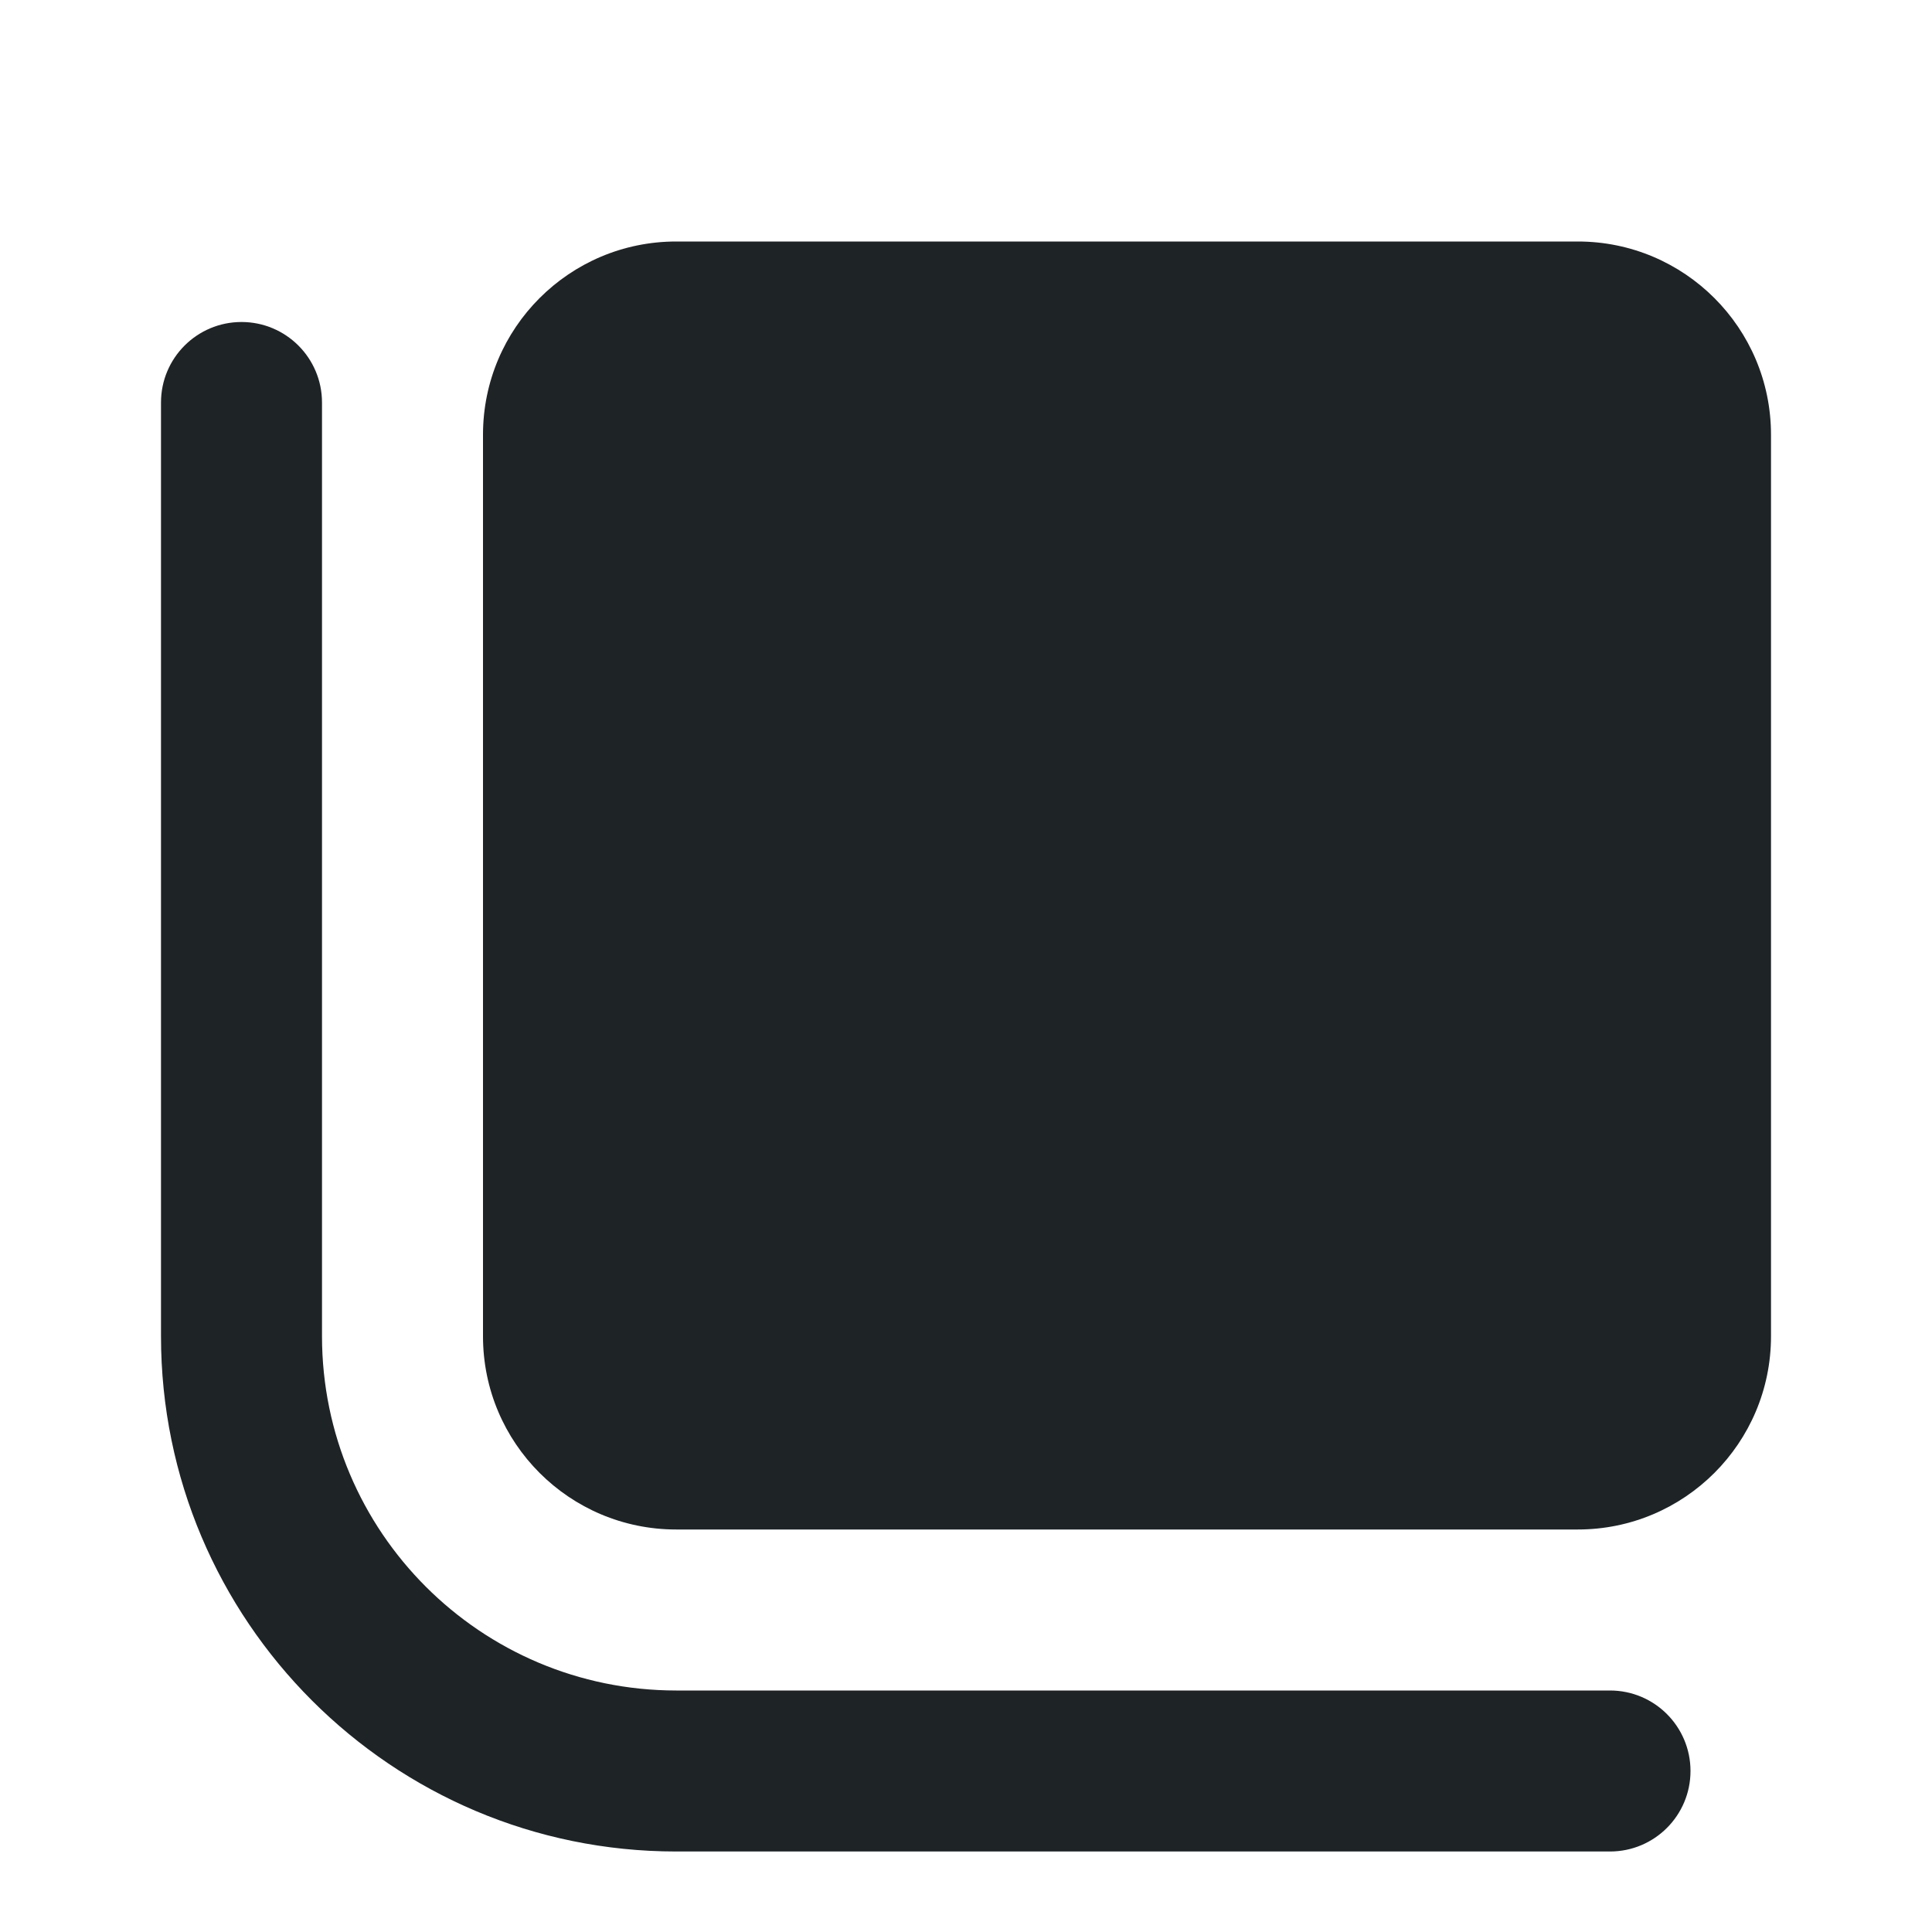
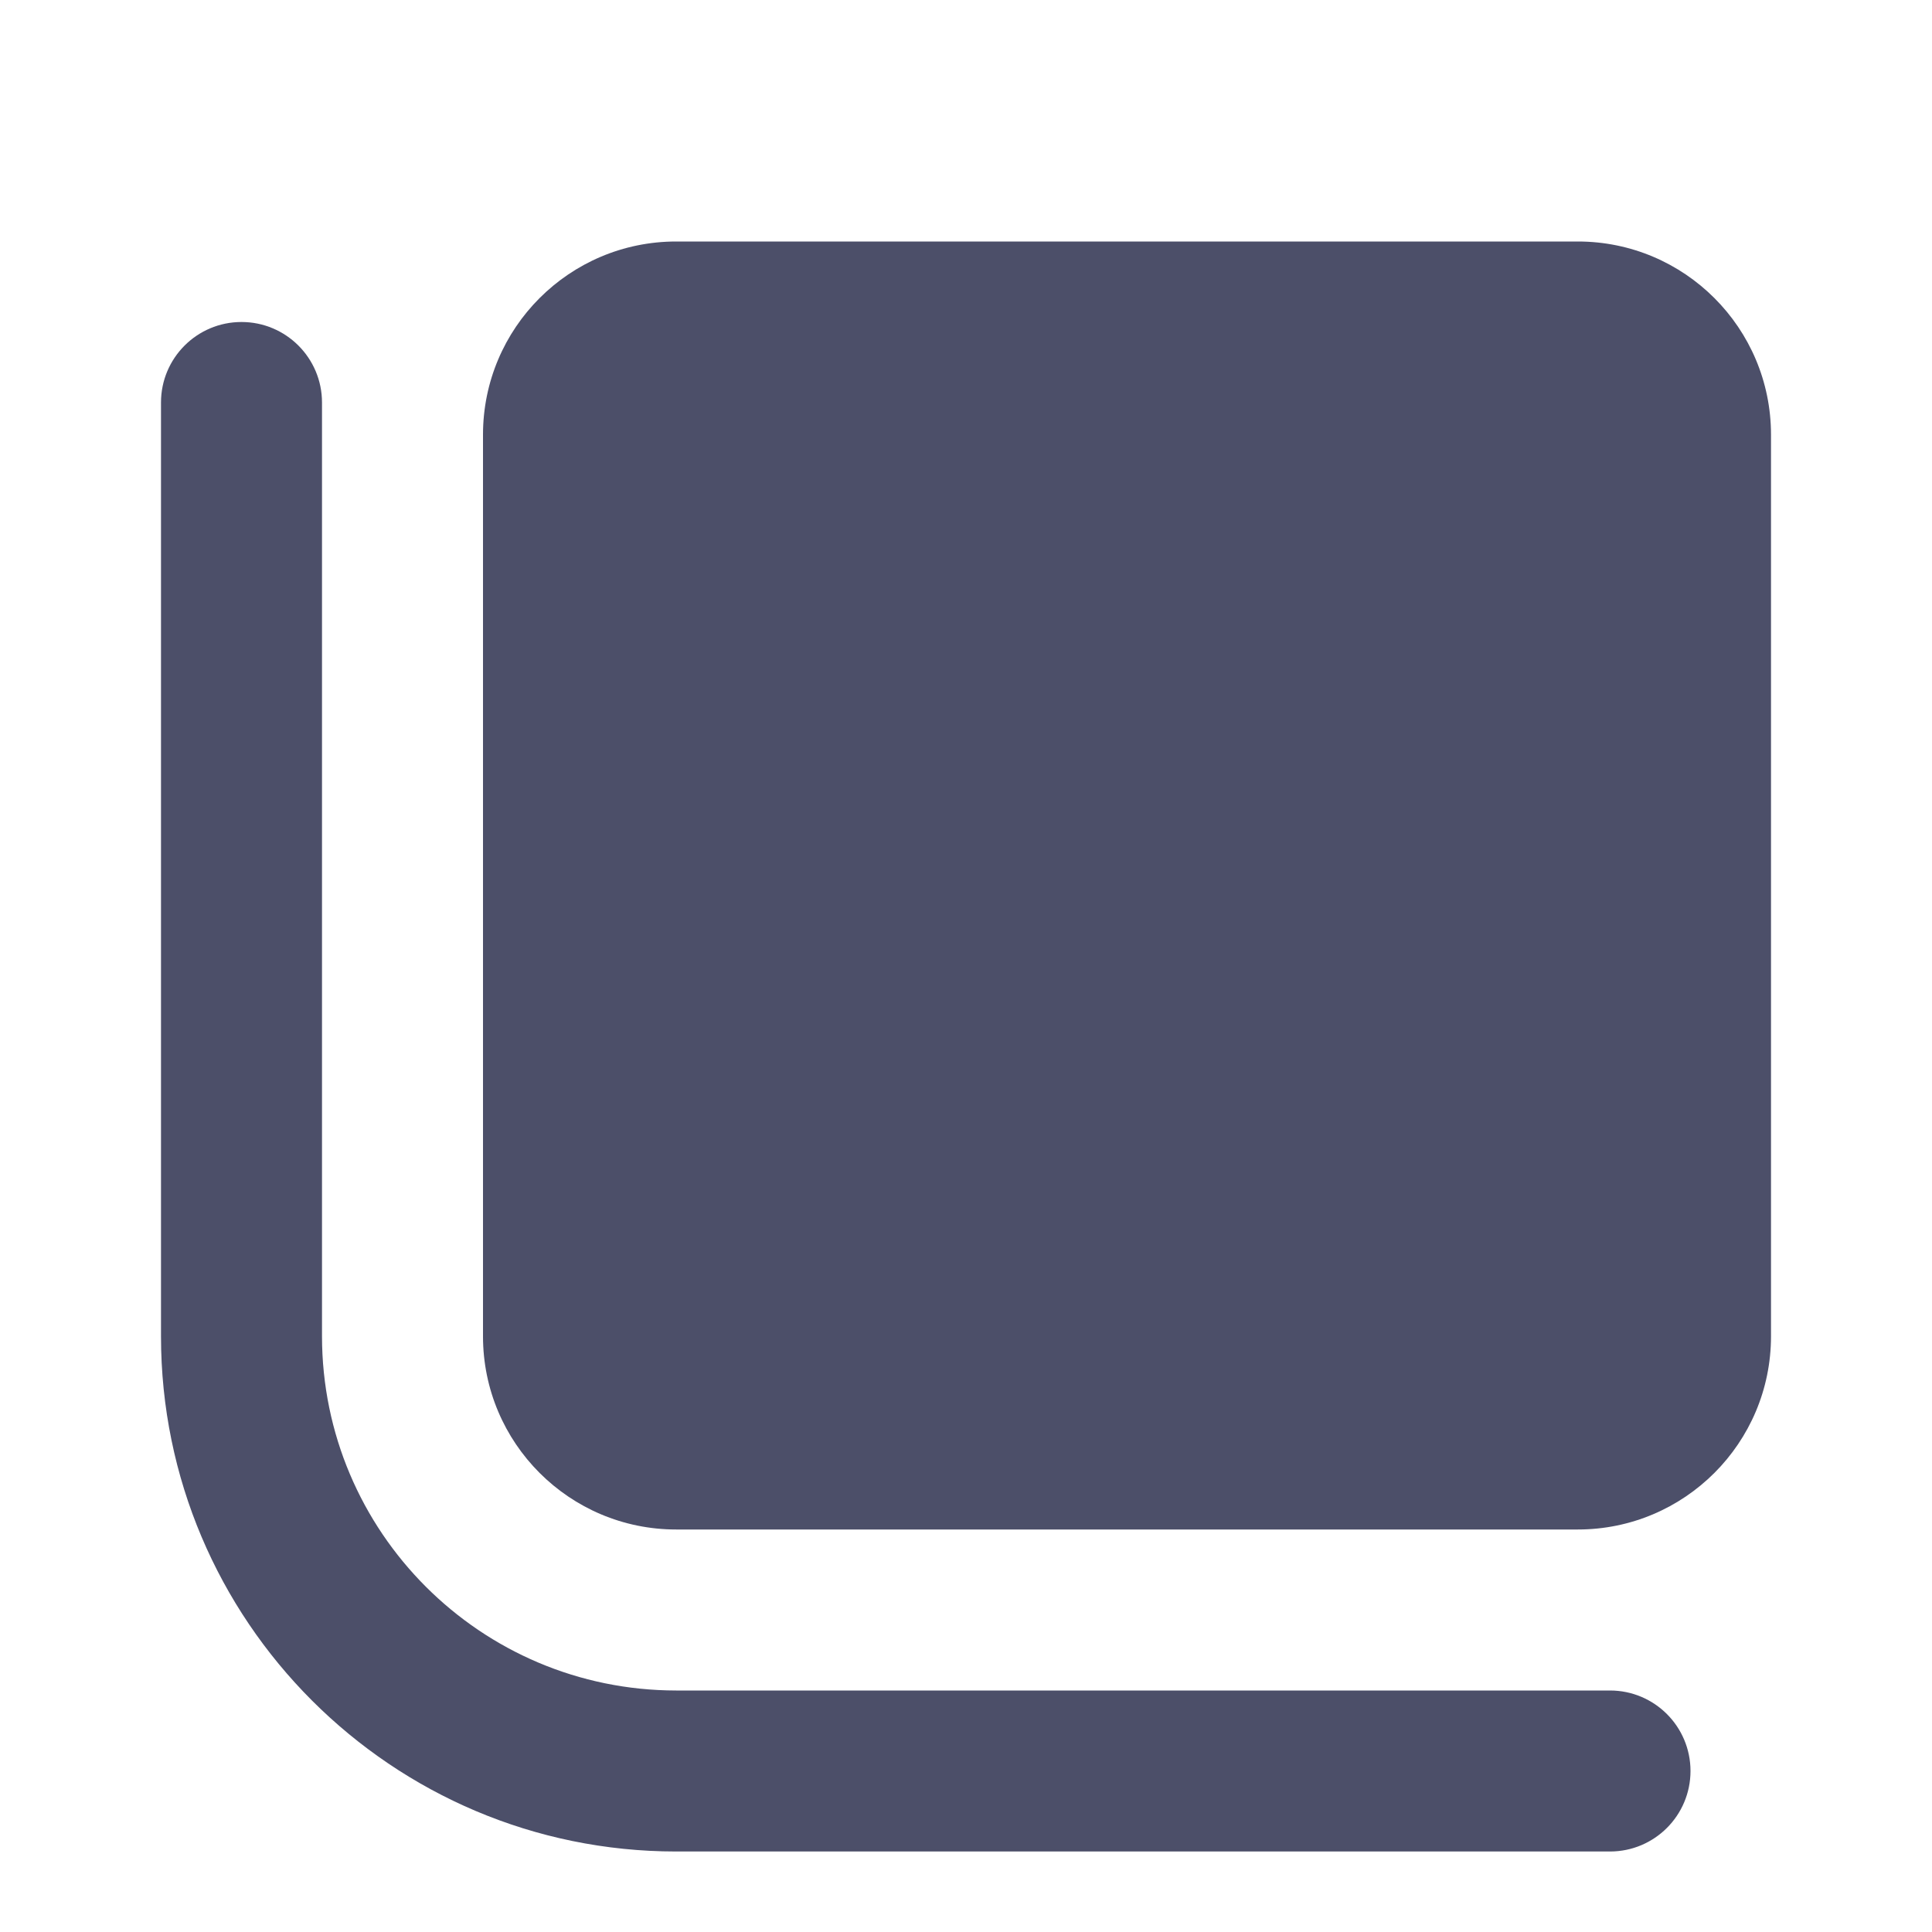
<svg xmlns="http://www.w3.org/2000/svg" width="256px" height="256px" viewBox="0 0 24 24" fill="none">
  <g id="SVGRepo_bgCarrier" stroke-width="0" />
  <g id="SVGRepo_tracerCarrier" stroke-linecap="round" stroke-linejoin="round" />
  <g id="SVGRepo_iconCarrier">
-     <path d="M8.4 3h11.2A2.4 2.4 0 0 1 22 5.4v11.2a2.4 2.4 0 0 1-2.4 2.4H8.4A2.4 2.4 0 0 1 6 16.6V5.4A2.4 2.4 0 0 1 8.4 3Z" fill="#1e2326" />
-     <path d="M4 5a1 1 0 0 0-2 0v11.6C2 20.132 4.868 23 8.4 23H20a1 1 0 1 0 0-2H8.4A4.403 4.403 0 0 1 4 16.6V5Z" fill="#1e2326" />
+     <path d="M8.4 3h11.2A2.4 2.4 0 0 1 22 5.4v11.2a2.4 2.4 0 0 1-2.4 2.4H8.4A2.4 2.4 0 0 1 6 16.6V5.4A2.4 2.4 0 0 1 8.4 3Z" fill="#4c4f69" />
+     <path d="M4 5a1 1 0 0 0-2 0v11.6C2 20.132 4.868 23 8.4 23H20a1 1 0 1 0 0-2H8.4A4.403 4.403 0 0 1 4 16.6V5Z" fill="#4c4f69" />
  </g>
</svg>
